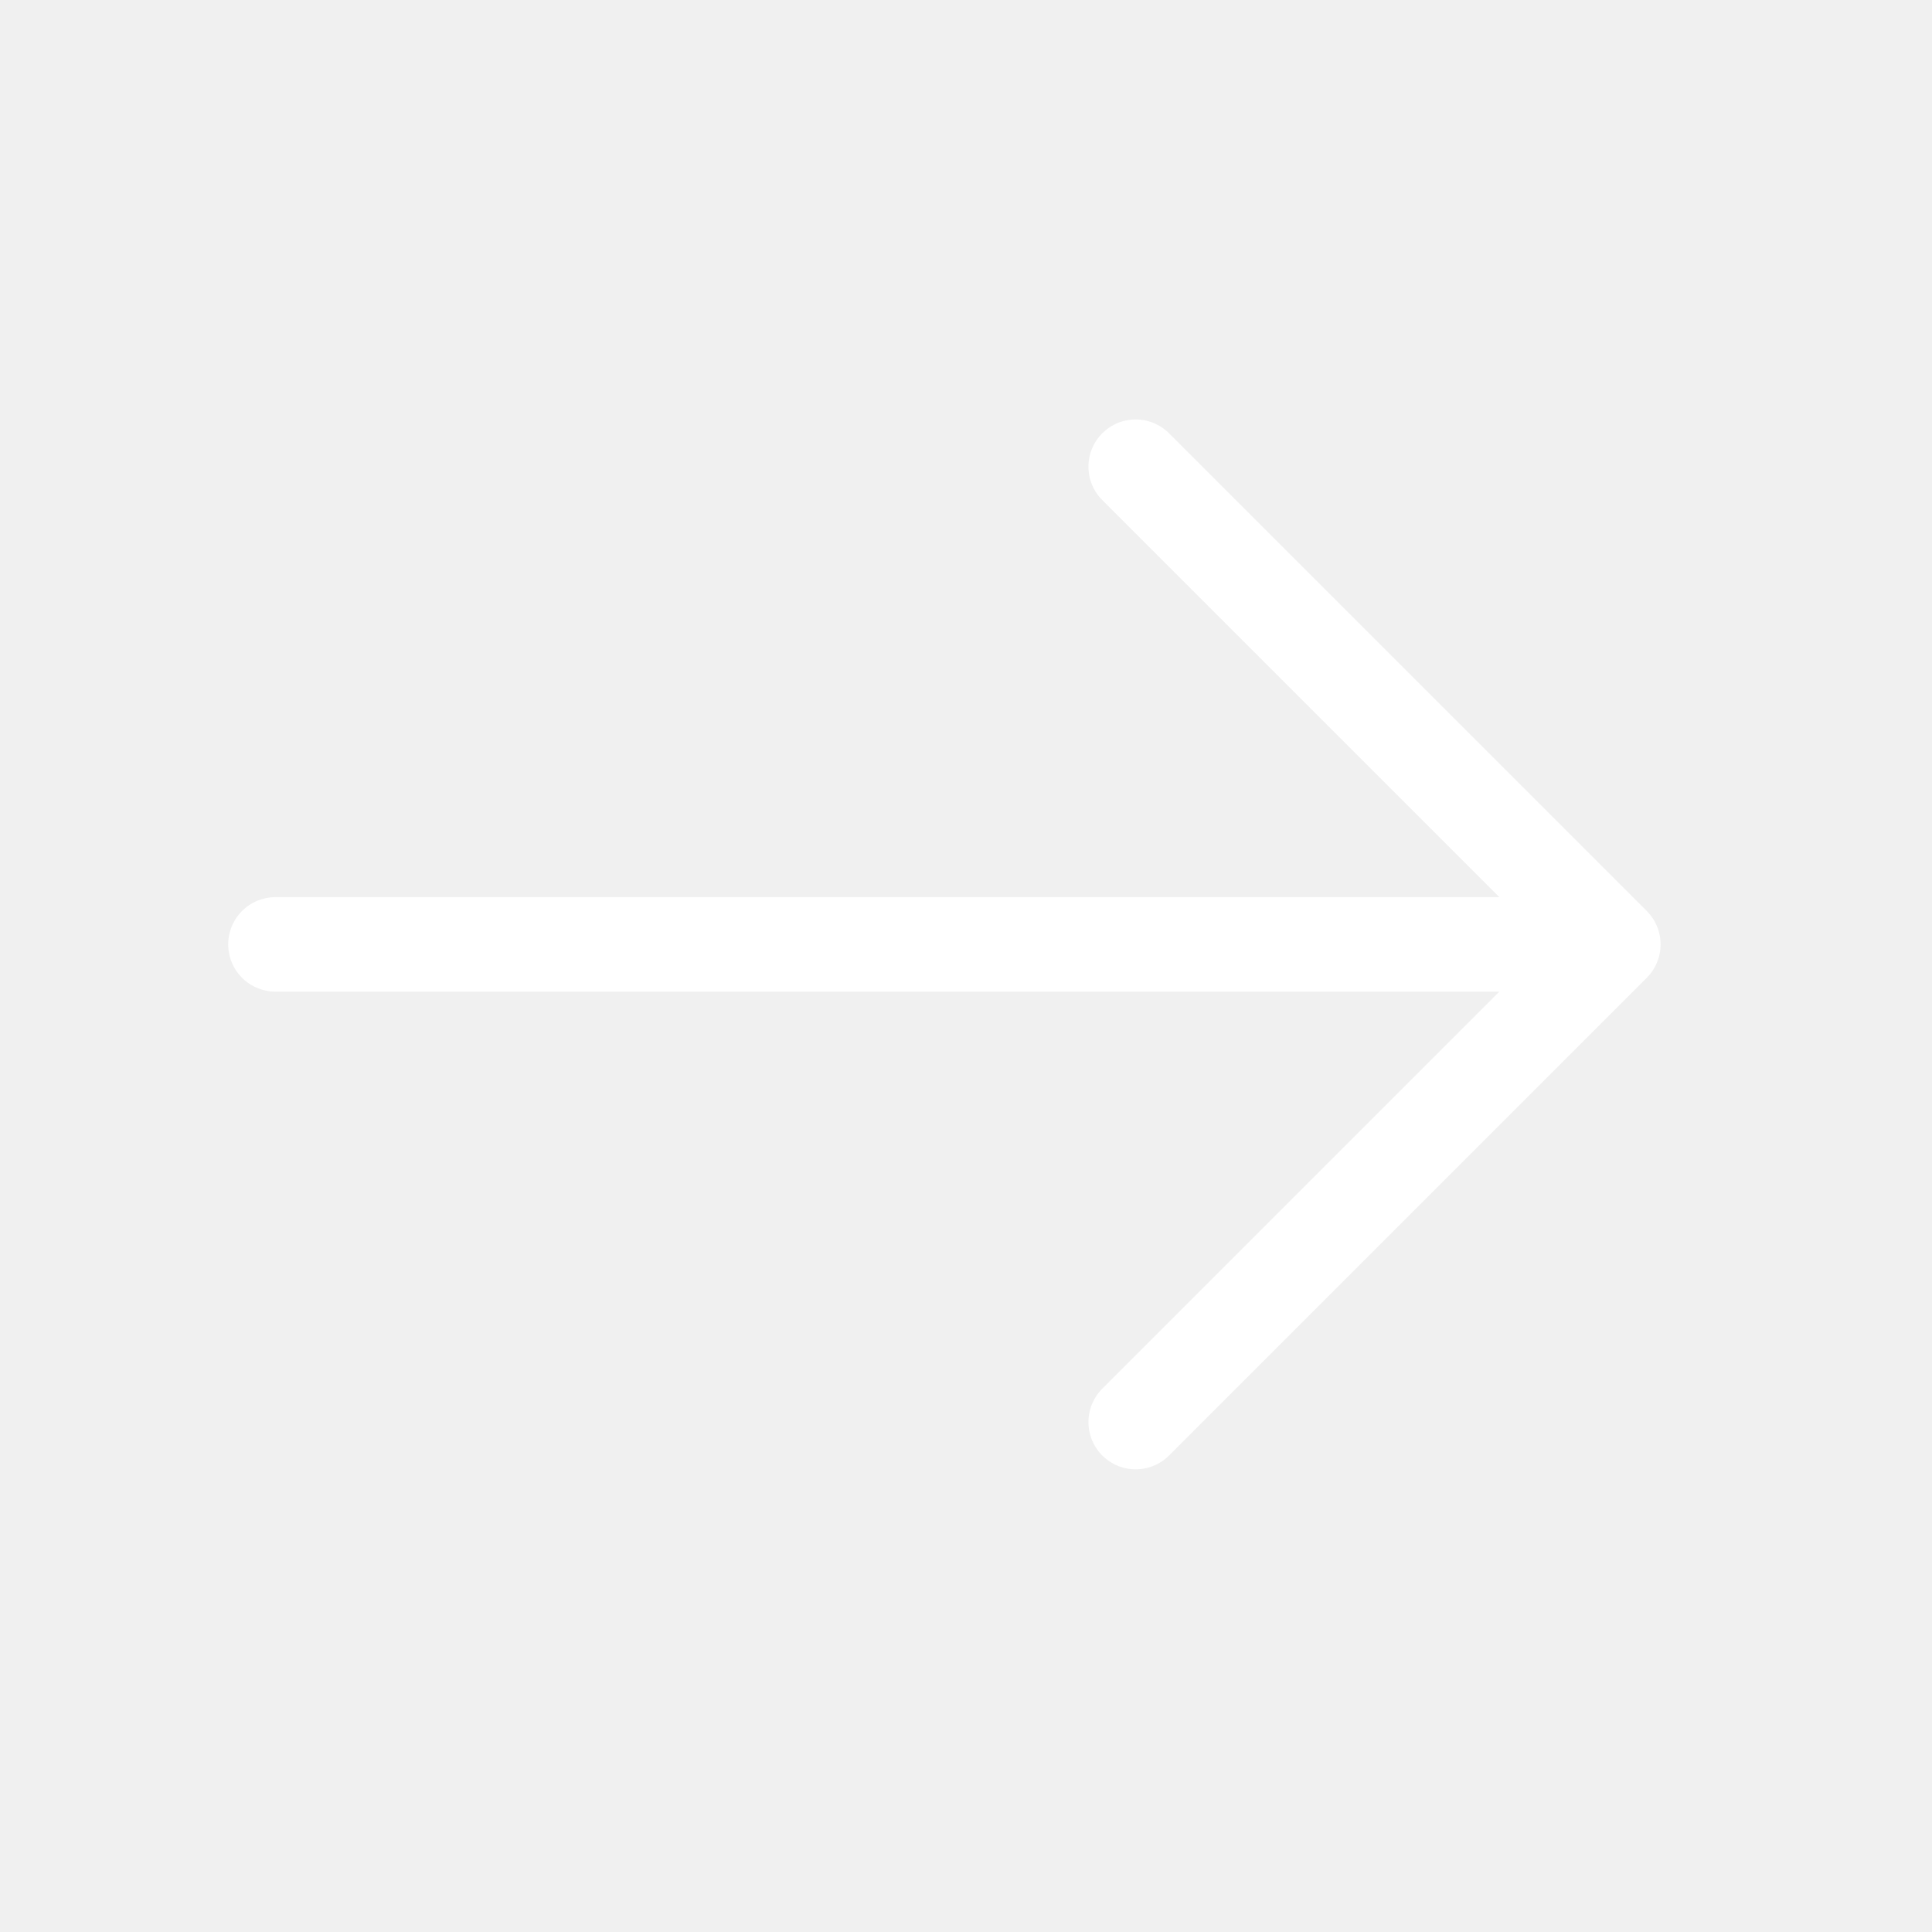
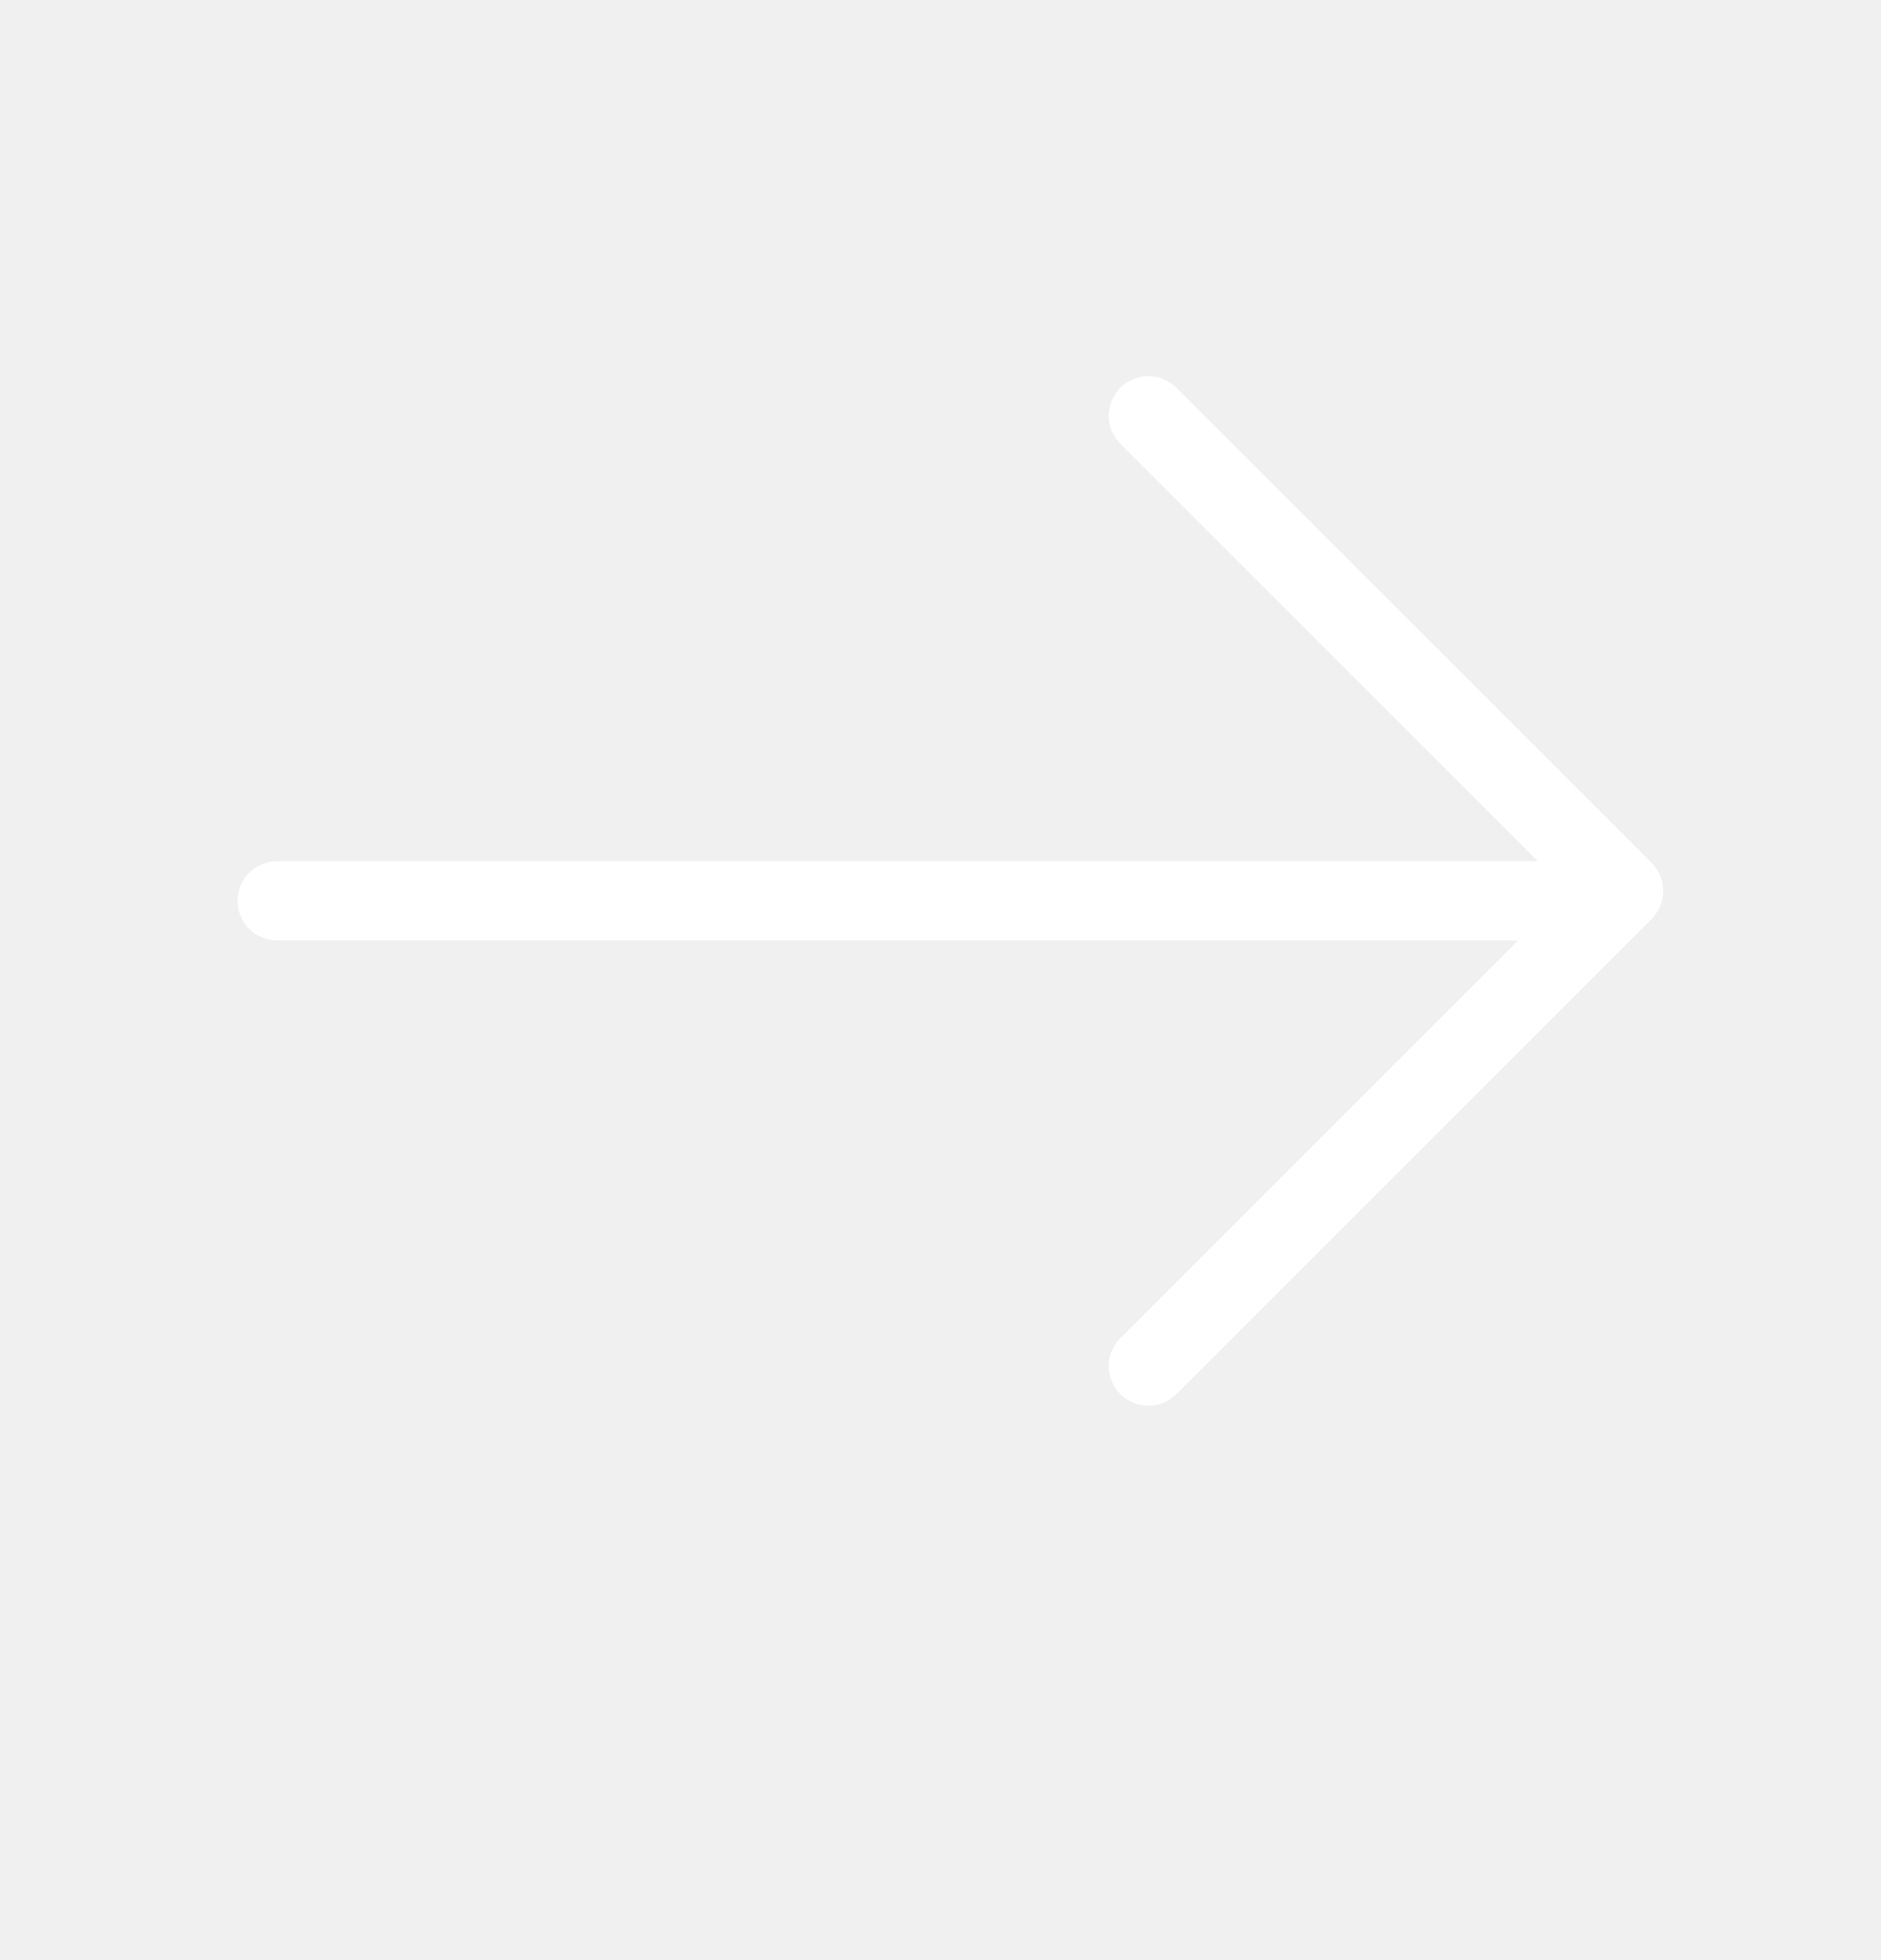
- <svg xmlns="http://www.w3.org/2000/svg" width="27" height="27" viewBox="0 0 27 27" fill="none">
-   <path d="M15.871 6.522L22.547 13.198L15.871 19.874" stroke="white" stroke-width="1.32" stroke-miterlimit="10" stroke-linecap="round" stroke-linejoin="round" />
-   <path d="M3.849 13.198H22.36" stroke="white" stroke-width="1.32" stroke-miterlimit="10" stroke-linecap="round" stroke-linejoin="round" />
+ <svg xmlns="http://www.w3.org/2000/svg" width="95px" height="99px" viewBox="0 0 95 99" version="1.1">
+   <g id="Artboard" stroke="none" stroke-width="1" fill="none" fill-rule="evenodd" stroke-linecap="round" stroke-linejoin="round">
+     <g id="Group" transform="translate(14, 21)" stroke="#FFFFFF" stroke-width="4">
+       <polyline id="Path" points="44 0 68 24 44 48" />
+       <line x1="0" y1="24.5" x2="67" y2="24.5" id="Path" />
+     </g>
+   </g>
</svg>
